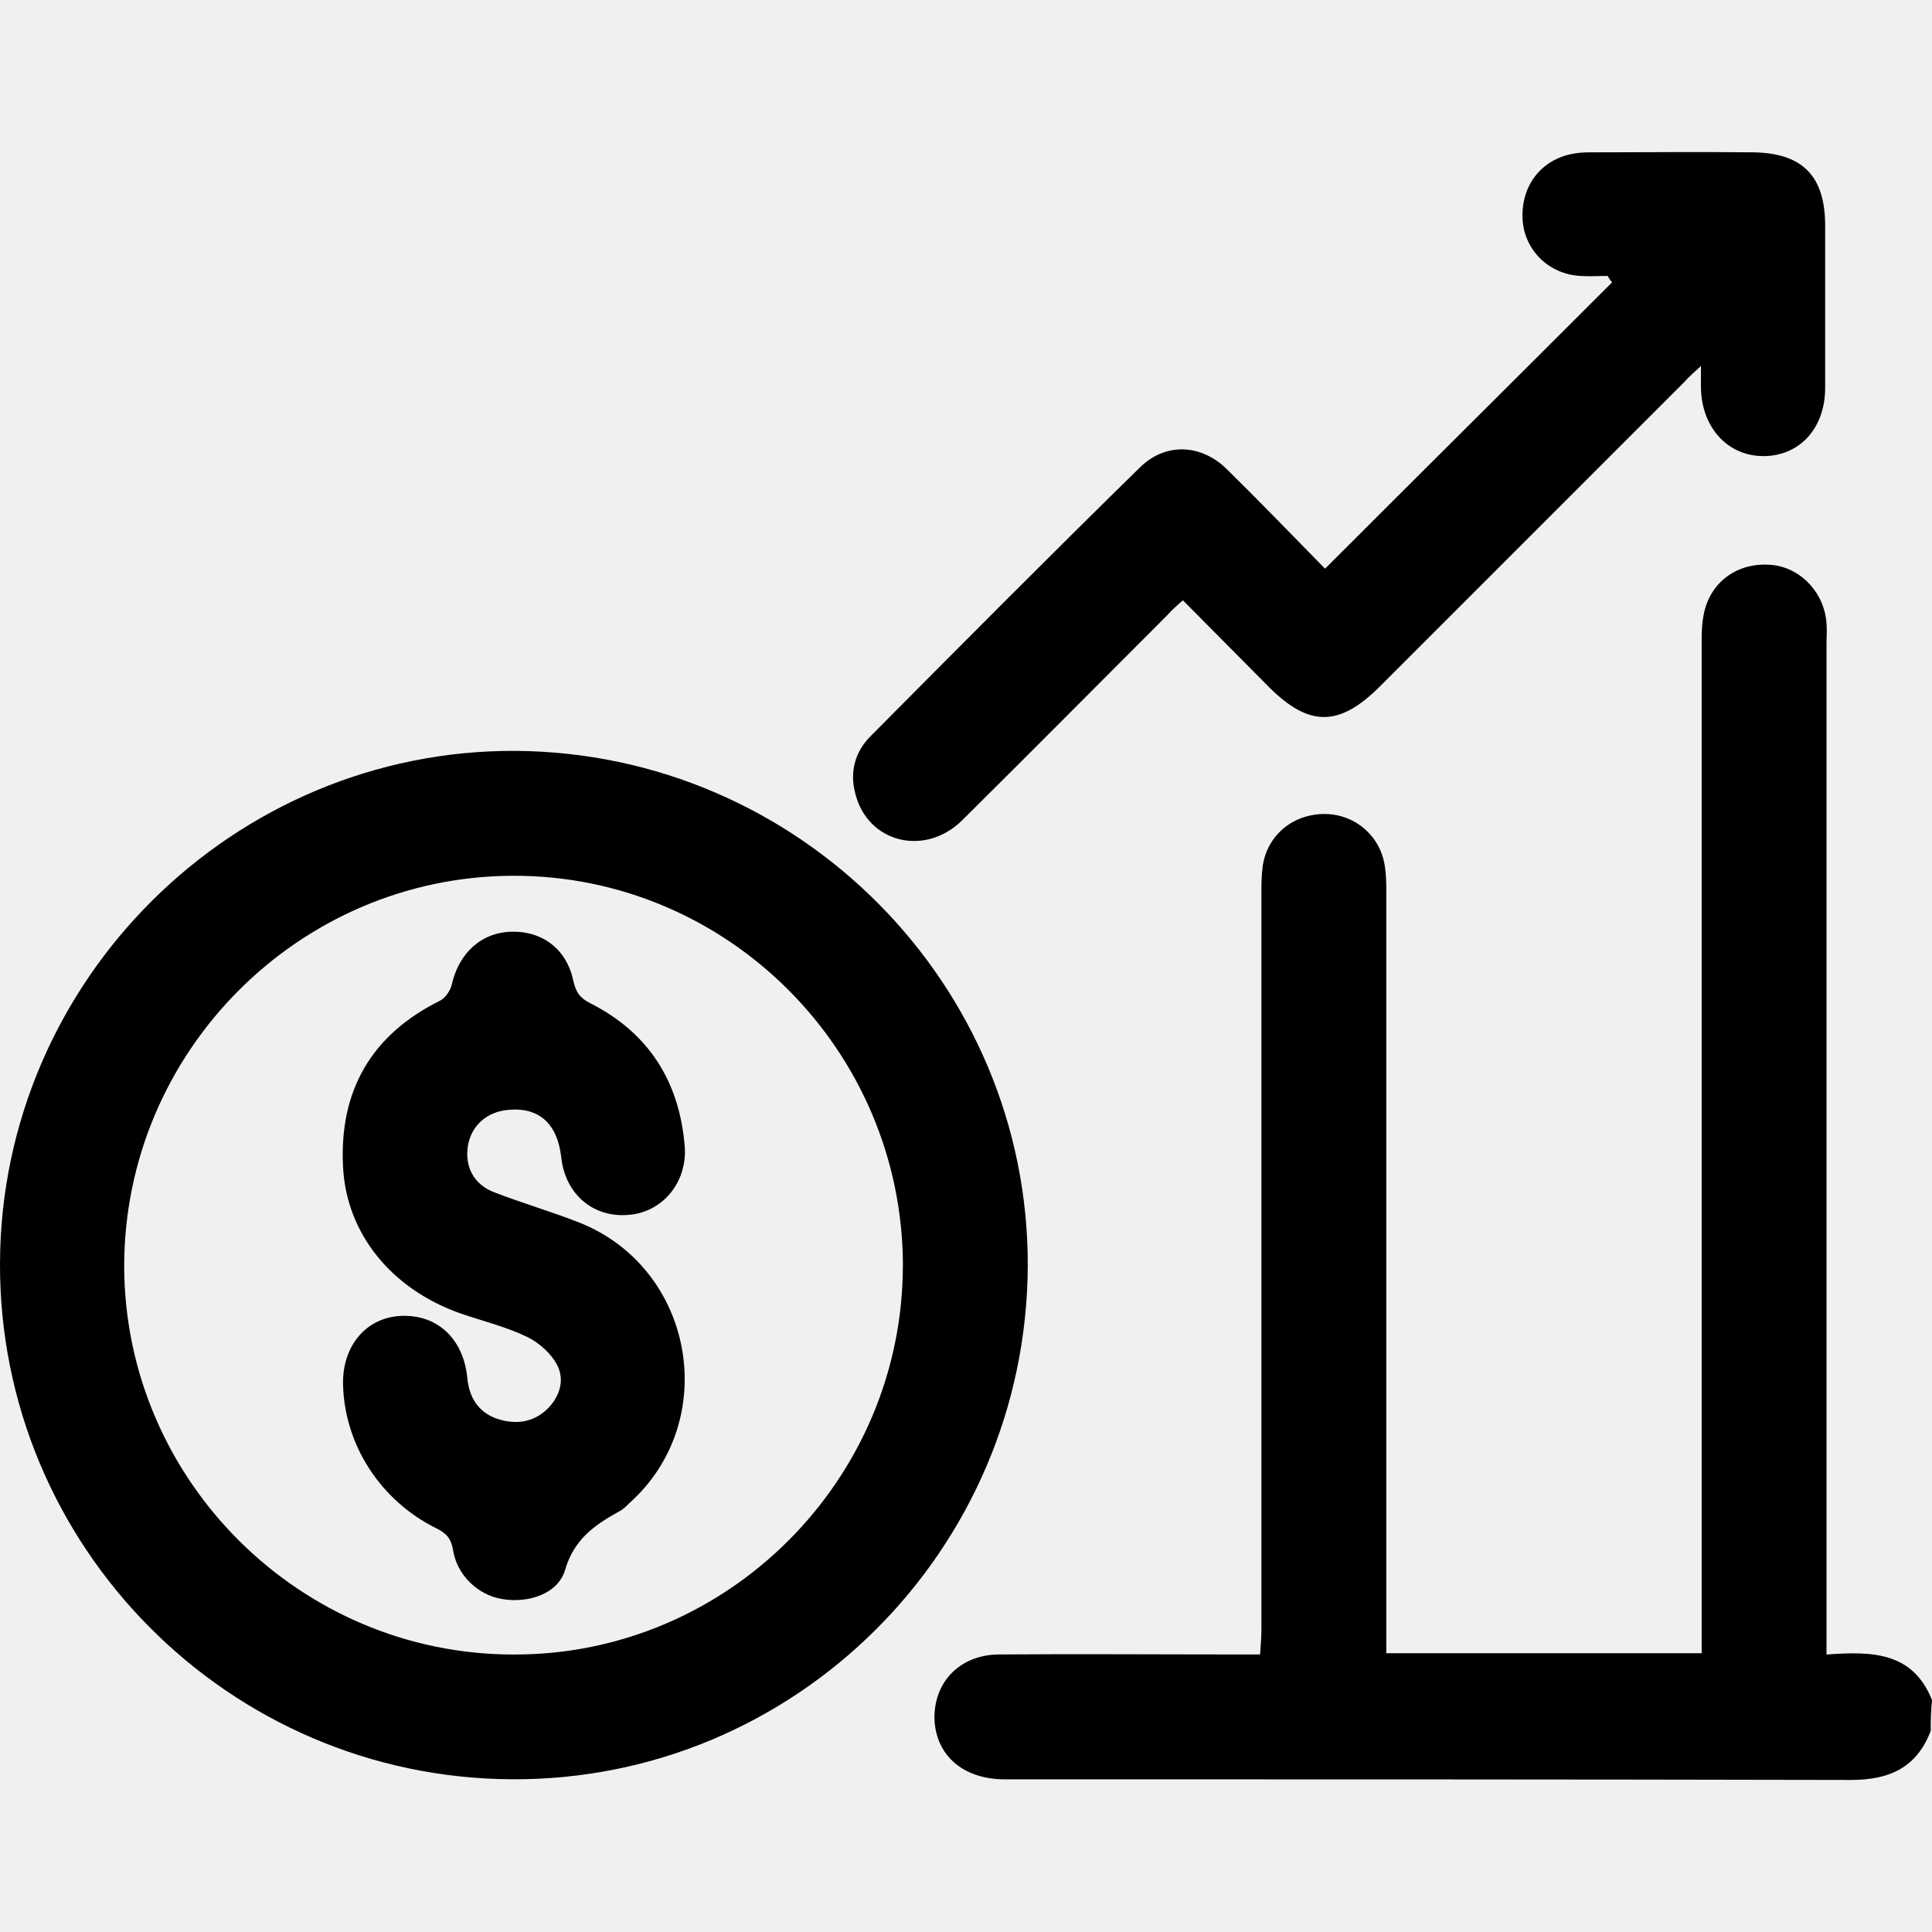
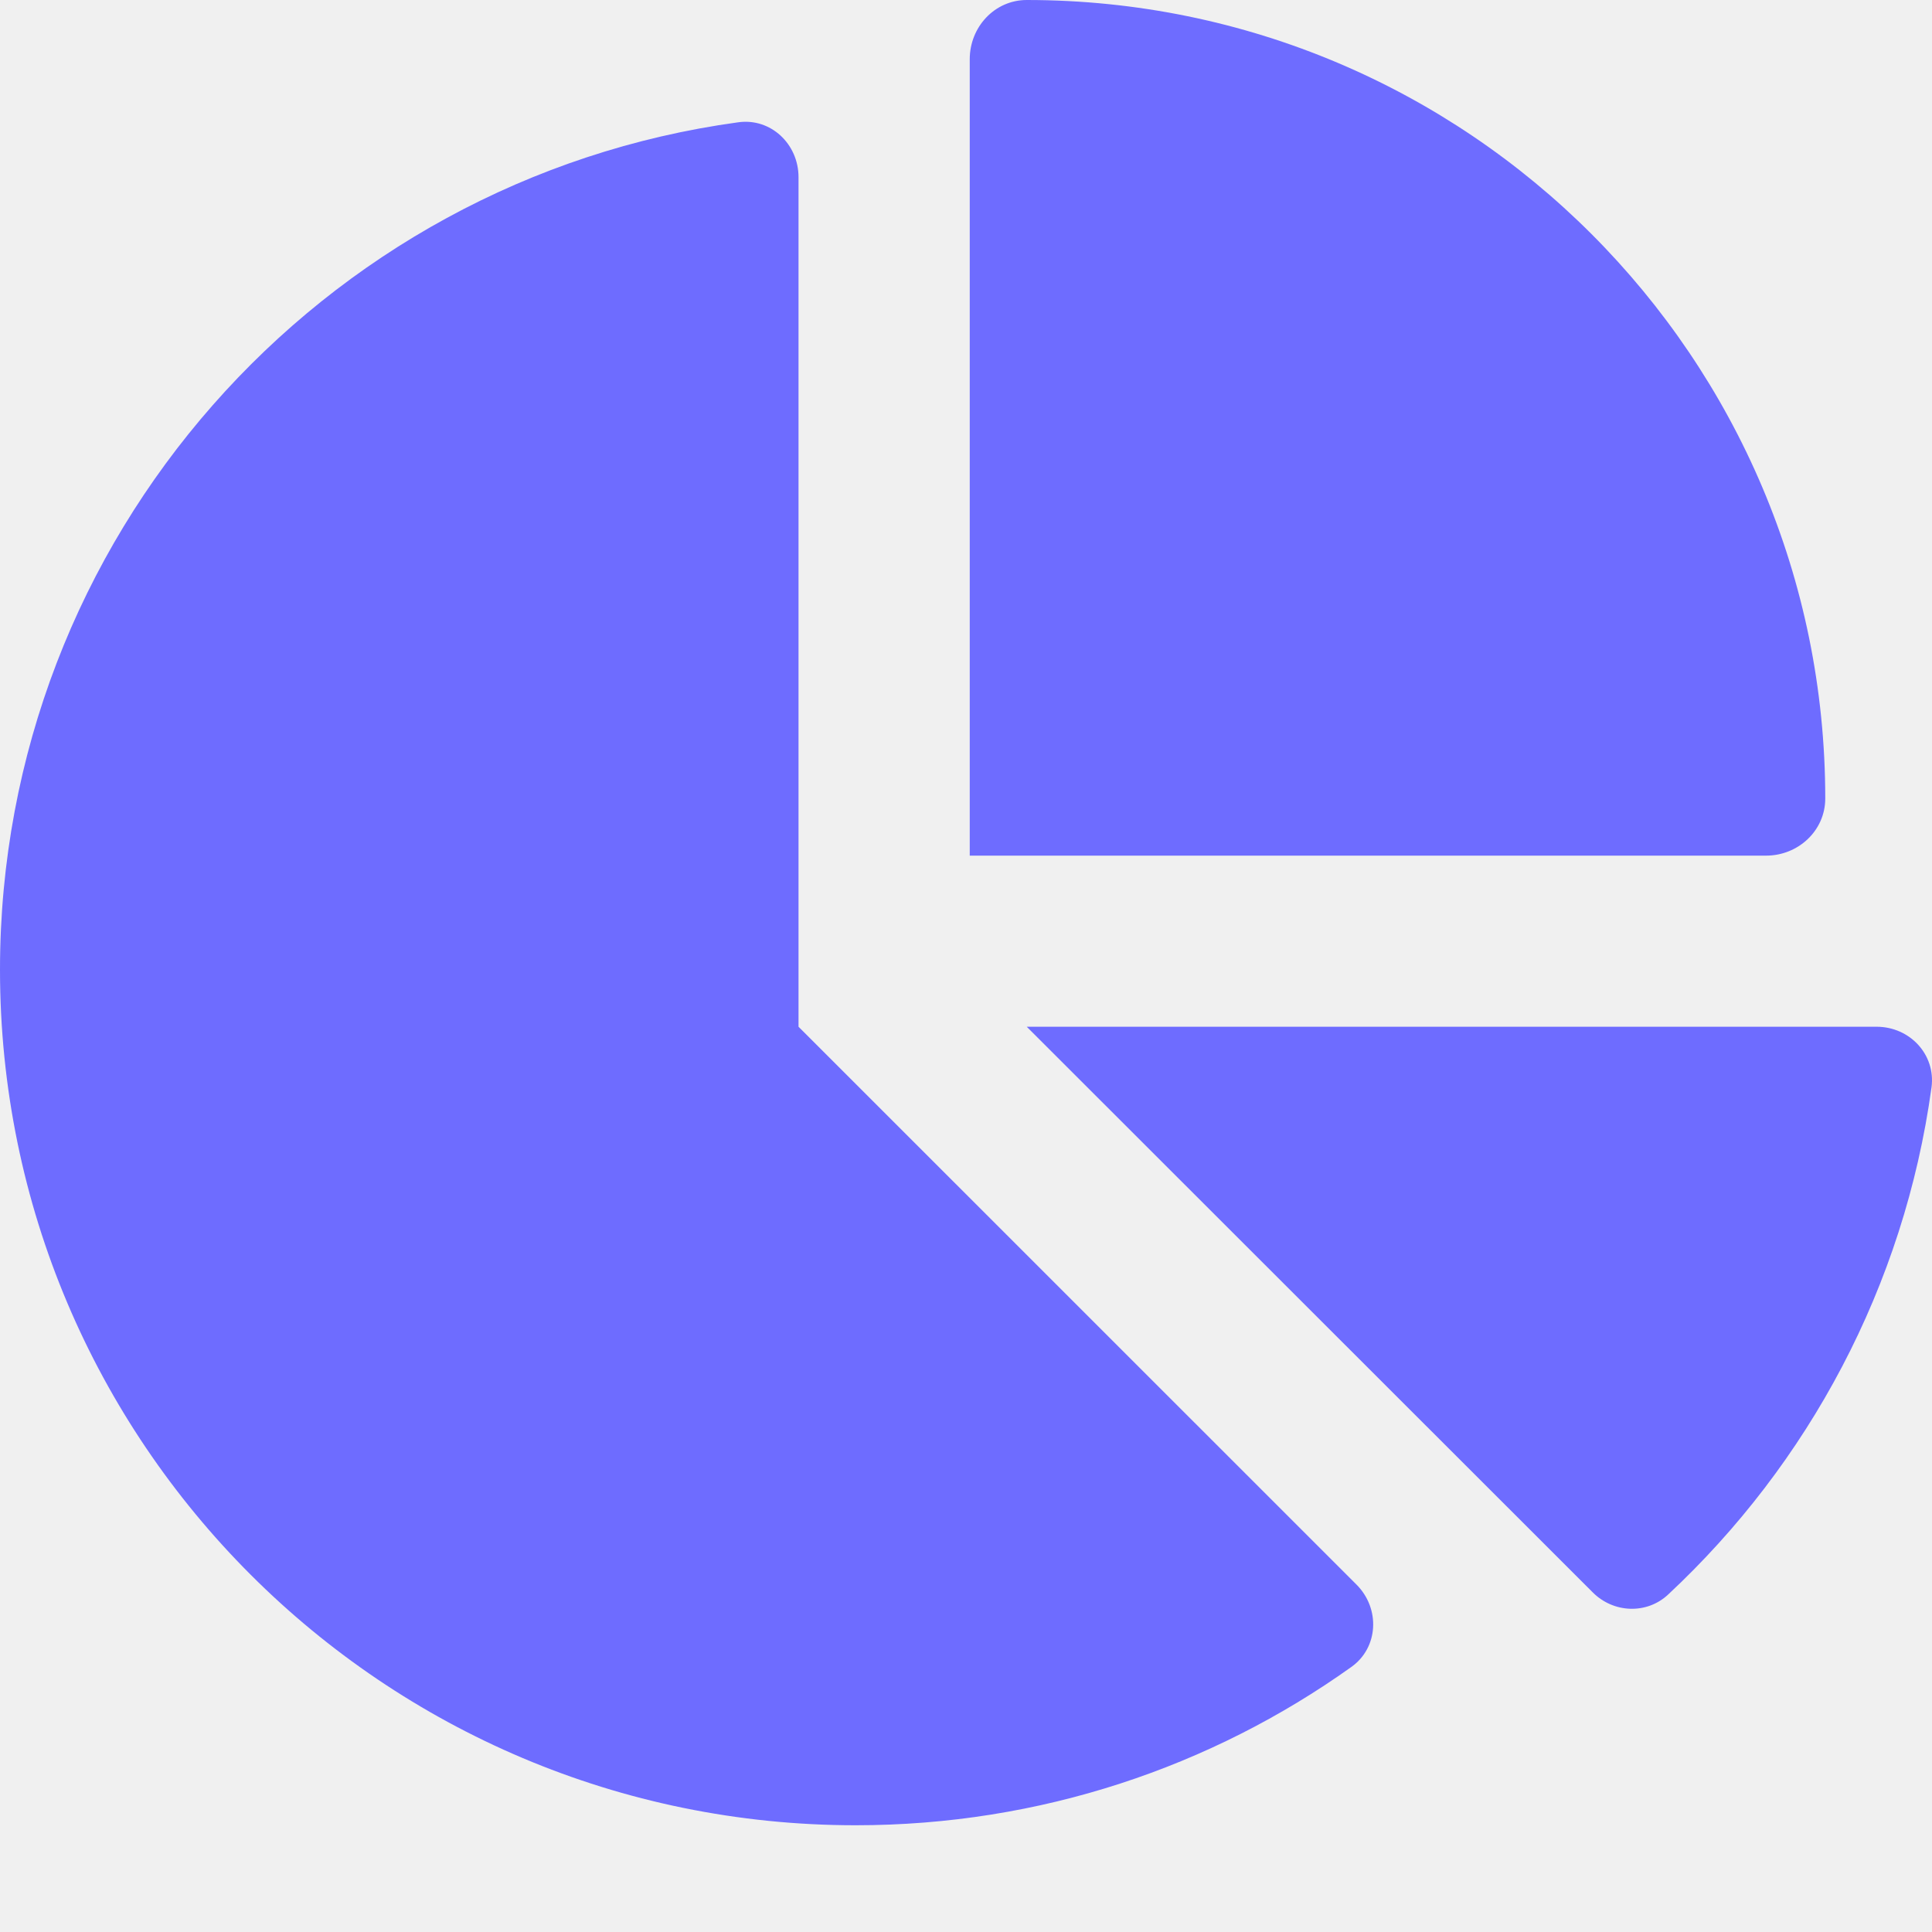
- <svg xmlns="http://www.w3.org/2000/svg" width="40" height="40" viewBox="0 0 40 40" fill="none" version="1.1" id="svg10">
-   <defs id="defs14" />
-   <path d="m 39.973,35.839 c -0.293,0.759 -0.853,1.013 -1.652,1.013 -5.836,-0.013 -11.685,-0.013 -17.522,-0.013 -0.853,0 -1.426,-0.493 -1.452,-1.253 -0.013,-0.759 0.52,-1.319 1.319,-1.332 1.652,-0.013 3.304,0 4.957,0 0.147,0 0.28,0 0.466,0 0.013,-0.2 0.027,-0.36 0.027,-0.52 0,-5.077 0,-10.153 0,-15.216 0,-0.2 0,-0.386 0.027,-0.586 0.093,-0.64 0.626,-1.079 1.279,-1.079 0.639,0 1.173,0.466 1.253,1.106 0.027,0.187 0.027,0.36 0.027,0.546 0,5.077 0,10.153 0,15.217 0,0.16 0,0.333 0,0.506 2.199,0 4.33,0 6.529,0 0,-0.187 0,-0.346 0,-0.506 0,-6.835 0,-13.658 0,-20.493 0,-0.2 0.013,-0.413 0.067,-0.613 0.173,-0.626 0.733,-0.986 1.399,-0.919 0.6,0.067 1.079,0.586 1.119,1.213 0.013,0.147 0,0.28 0,0.426 0,6.795 0,13.578 0,20.373 0,0.16 0,0.333 0,0.546 0.919,-0.067 1.786,-0.067 2.185,0.946 -0.027,0.227 -0.027,0.426 -0.027,0.64 z" fill="white" id="path2" style="fill:#000000;stroke-width:1.053" />
-   <path d="M 21.279,26.206 C 21.253,32.095 16.469,36.865 10.606,36.838 4.73,36.812 -0.027,32.015 1.1193037e-4,26.139 0.027,20.289 4.837,15.519 10.673,15.546 c 5.863,0.04 10.62,4.823 10.606,10.66 z m -2.585,-0.013 c -0.013,-4.45 -3.637,-8.075 -8.075,-8.061 -4.437,0.013 -8.048,3.651 -8.048,8.088 0.013,4.424 3.638,8.035 8.061,8.035 4.437,0.013 8.061,-3.624 8.061,-8.061 z" fill="white" id="path4" style="fill:#000000;stroke-width:1.053" />
-   <path d="m 33.285,5.713 c -0.187,0 -0.386,0.013 -0.573,0 -0.64,-0.04 -1.133,-0.52 -1.186,-1.133 -0.053,-0.68 0.333,-1.239 0.986,-1.386 0.12,-0.027 0.253,-0.04 0.386,-0.04 1.133,0 2.265,-0.013 3.398,0 1.026,0.013 1.492,0.493 1.492,1.519 0,1.119 0,2.239 0,3.358 0,0.839 -0.533,1.412 -1.279,1.412 -0.746,0 -1.279,-0.6 -1.293,-1.412 0,-0.12 0,-0.227 0,-0.453 -0.147,0.133 -0.253,0.227 -0.333,0.32 -2.105,2.105 -4.21,4.211 -6.316,6.316 -0.839,0.839 -1.466,0.839 -2.292,0.013 -0.586,-0.586 -1.173,-1.186 -1.785,-1.799 -0.12,0.107 -0.227,0.2 -0.32,0.306 -1.412,1.412 -2.825,2.838 -4.251,4.251 -0.773,0.759 -1.959,0.466 -2.212,-0.56 -0.12,-0.453 0,-0.866 0.32,-1.186 1.852,-1.865 3.704,-3.731 5.583,-5.57 0.52,-0.506 1.252,-0.48 1.785,0.04 0.666,0.653 1.319,1.332 2.039,2.065 1.999,-1.999 3.971,-3.957 5.943,-5.929 -0.04,-0.04 -0.067,-0.093 -0.093,-0.133 z" fill="white" id="path6" style="fill:#000000;stroke-width:1.053" />
-   <path d="m 7.102,28.657 c -0.013,-0.799 0.48,-1.372 1.186,-1.412 0.759,-0.04 1.306,0.466 1.386,1.279 0.04,0.4 0.213,0.693 0.586,0.839 0.373,0.133 0.746,0.107 1.053,-0.173 0.267,-0.253 0.386,-0.6 0.227,-0.919 -0.12,-0.24 -0.373,-0.466 -0.613,-0.586 C 10.486,27.471 9.993,27.351 9.527,27.191 8.101,26.685 7.169,25.539 7.102,24.154 7.022,22.581 7.688,21.422 9.114,20.716 c 0.107,-0.053 0.213,-0.213 0.24,-0.333 0.147,-0.653 0.613,-1.079 1.239,-1.093 0.653,-0.013 1.146,0.373 1.279,1.026 0.053,0.227 0.133,0.346 0.346,0.453 1.213,0.613 1.852,1.626 1.959,2.971 0.053,0.746 -0.466,1.359 -1.159,1.412 -0.733,0.067 -1.319,-0.426 -1.399,-1.199 -0.08,-0.693 -0.466,-1.039 -1.106,-0.973 -0.44,0.04 -0.759,0.333 -0.826,0.746 -0.067,0.426 0.12,0.799 0.546,0.959 0.586,0.227 1.186,0.4 1.759,0.626 2.385,0.946 2.945,4.104 1.039,5.809 -0.067,0.067 -0.133,0.133 -0.213,0.173 -0.506,0.28 -0.933,0.573 -1.119,1.213 -0.147,0.493 -0.759,0.693 -1.306,0.6 -0.493,-0.08 -0.933,-0.493 -1.013,-1.013 C 9.34,31.855 9.247,31.748 9.034,31.642 7.875,31.069 7.129,29.91 7.102,28.657 Z" fill="white" id="path8" style="fill:#000000;stroke-width:1.053" />
+ <svg xmlns="http://www.w3.org/2000/svg" width="16" height="16" viewBox="0 0 16 16" fill="none">
+   <g clip-path="url(#clip0_111_192)">
+     <path d="M8.031 7.086V0.49C8.031 0.224 8.237 0 8.503 0C12.155 0 15.116 2.961 15.116 6.613C15.116 6.879 14.892 7.086 14.626 7.086H8.031ZM3.8147e-06 8.031C3.8147e-06 4.449 2.66 1.485 6.112 1.013C6.383 0.974 6.613 1.193 6.613 1.467V8.503L11.234 13.123C11.432 13.321 11.417 13.646 11.19 13.806C10.032 14.632 8.615 15.116 7.086 15.116C3.174 15.116 3.8147e-06 11.945 3.8147e-06 8.031ZM15.541 8.503C15.816 8.503 16.032 8.733 15.996 9.005C15.769 10.655 14.975 12.123 13.814 13.206C13.637 13.371 13.36 13.36 13.188 13.185L8.503 8.503H15.541Z" fill="#6E6CFF" />
+   </g>
+   <defs>
+     <clipPath id="clip0_111_192">
+       <rect width="16" height="16" fill="white" />
+     </clipPath>
+   </defs>
</svg>
